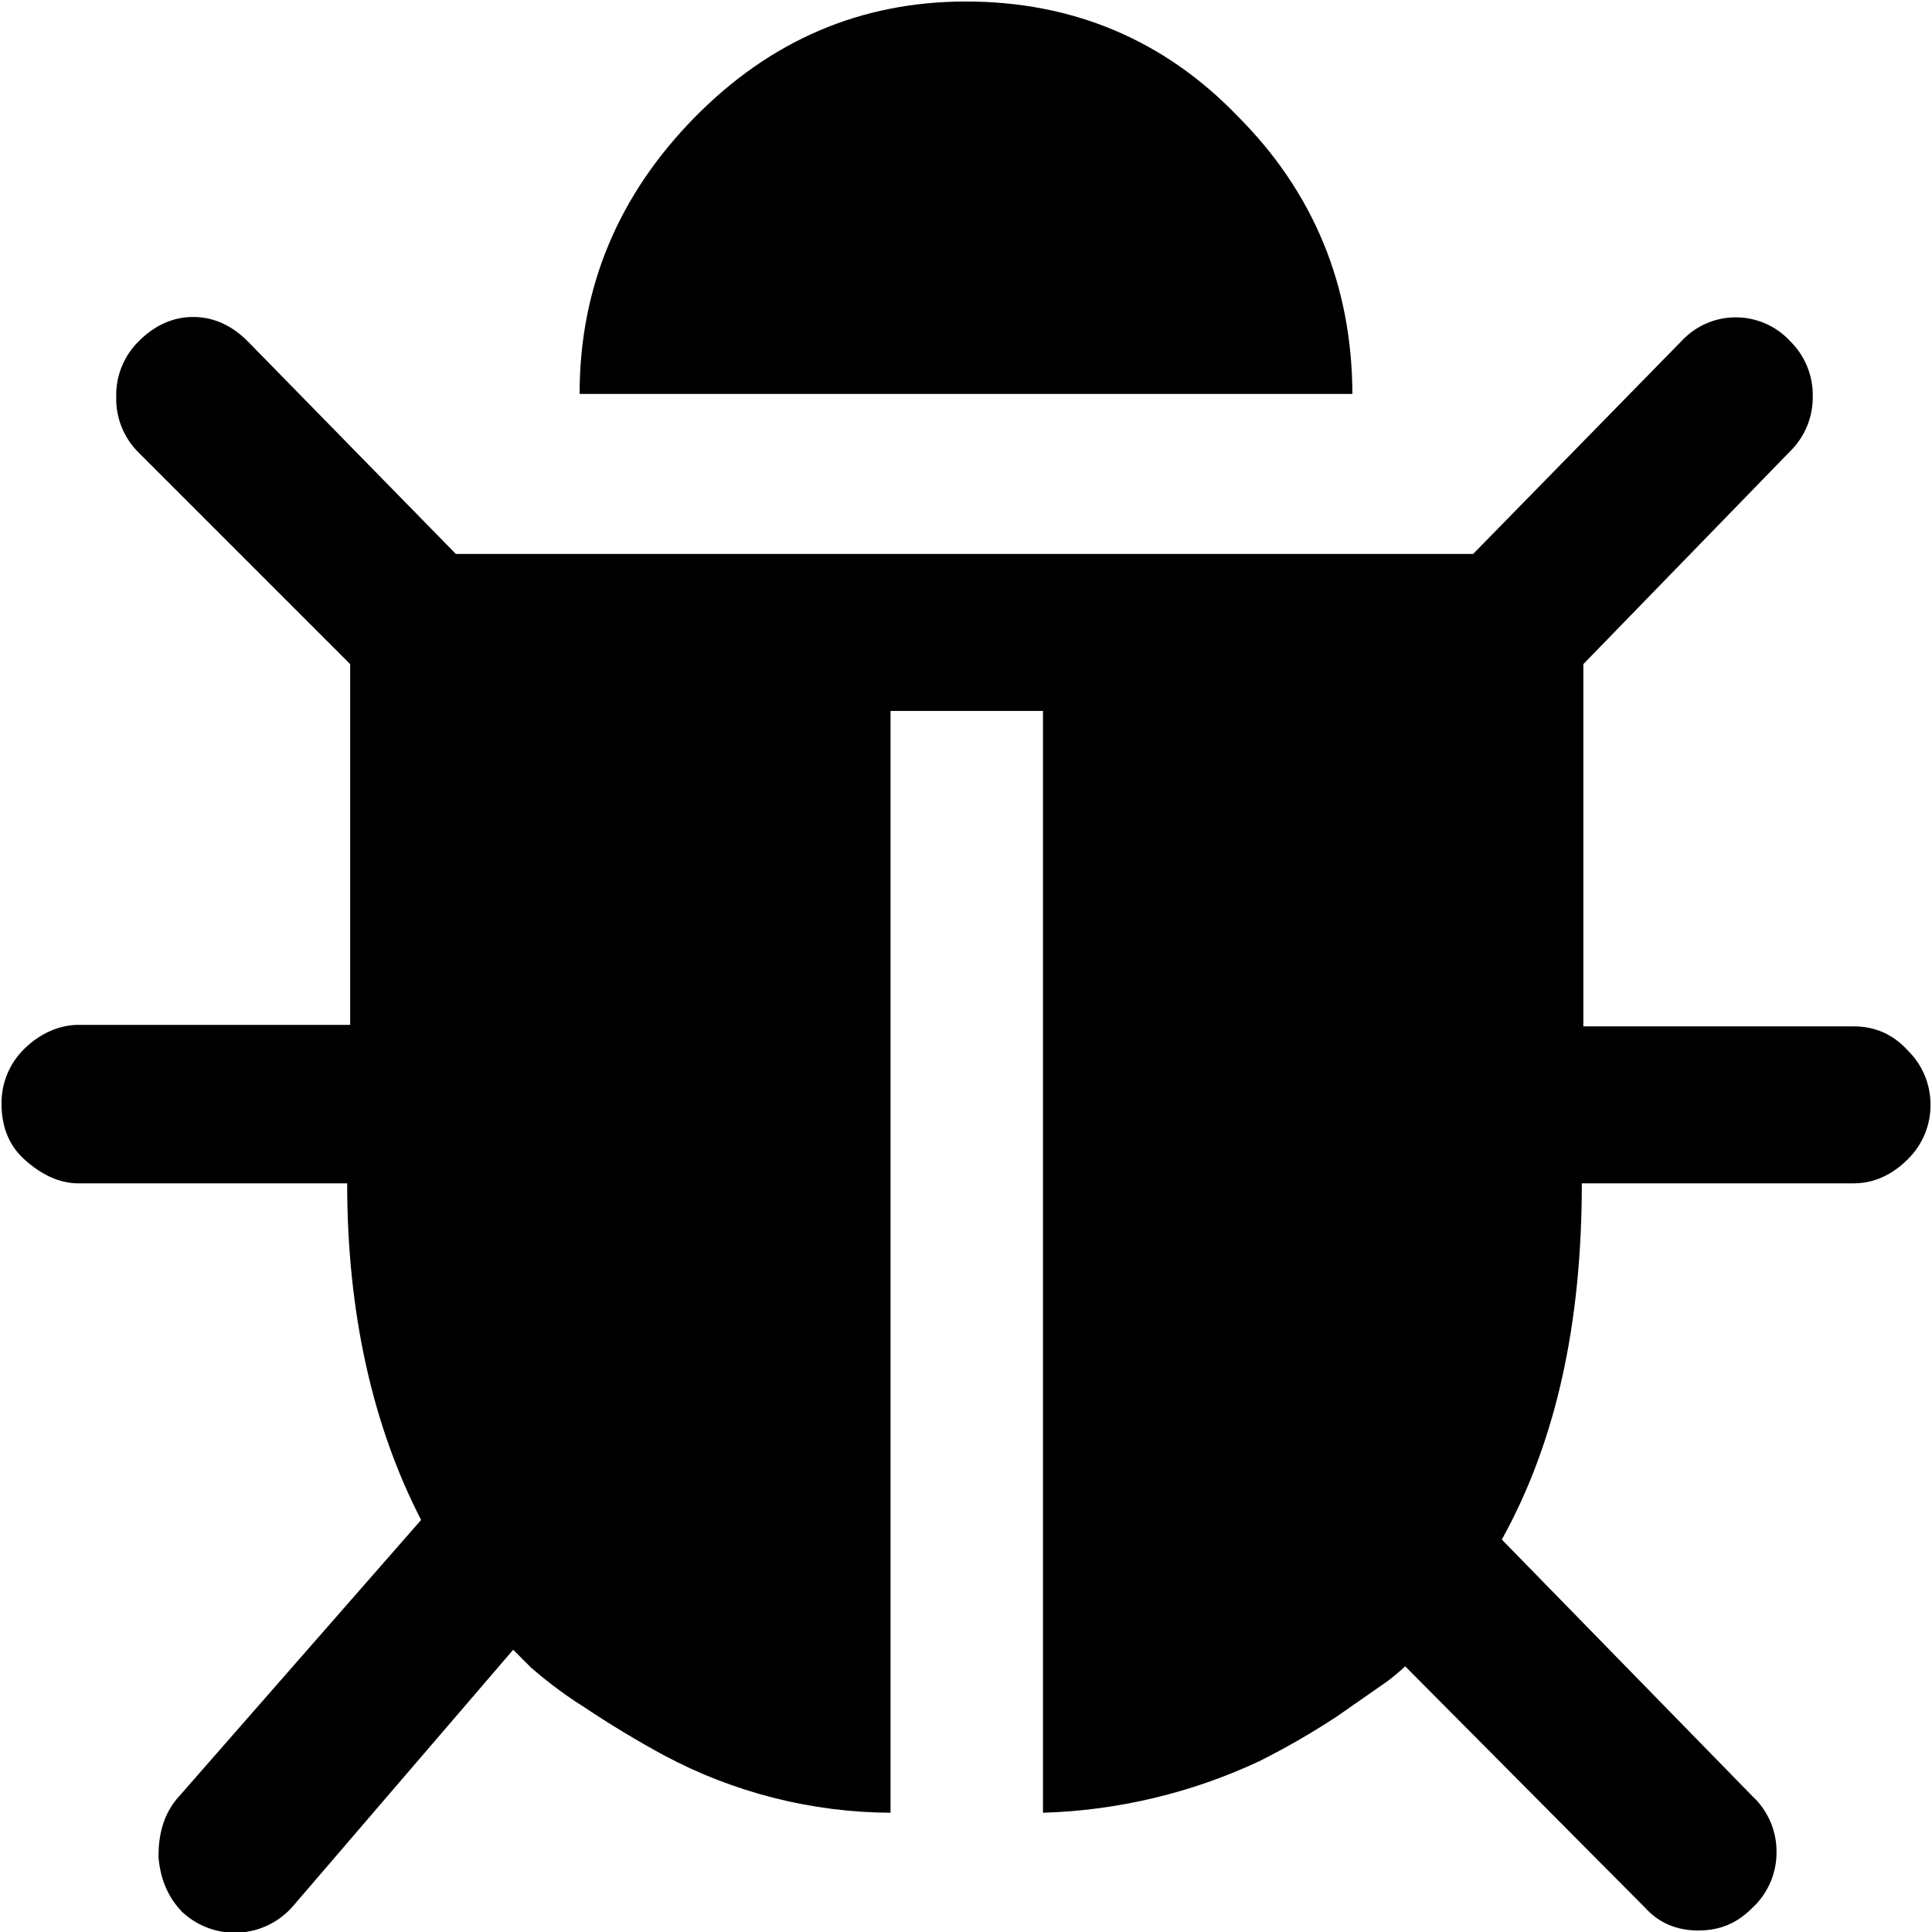
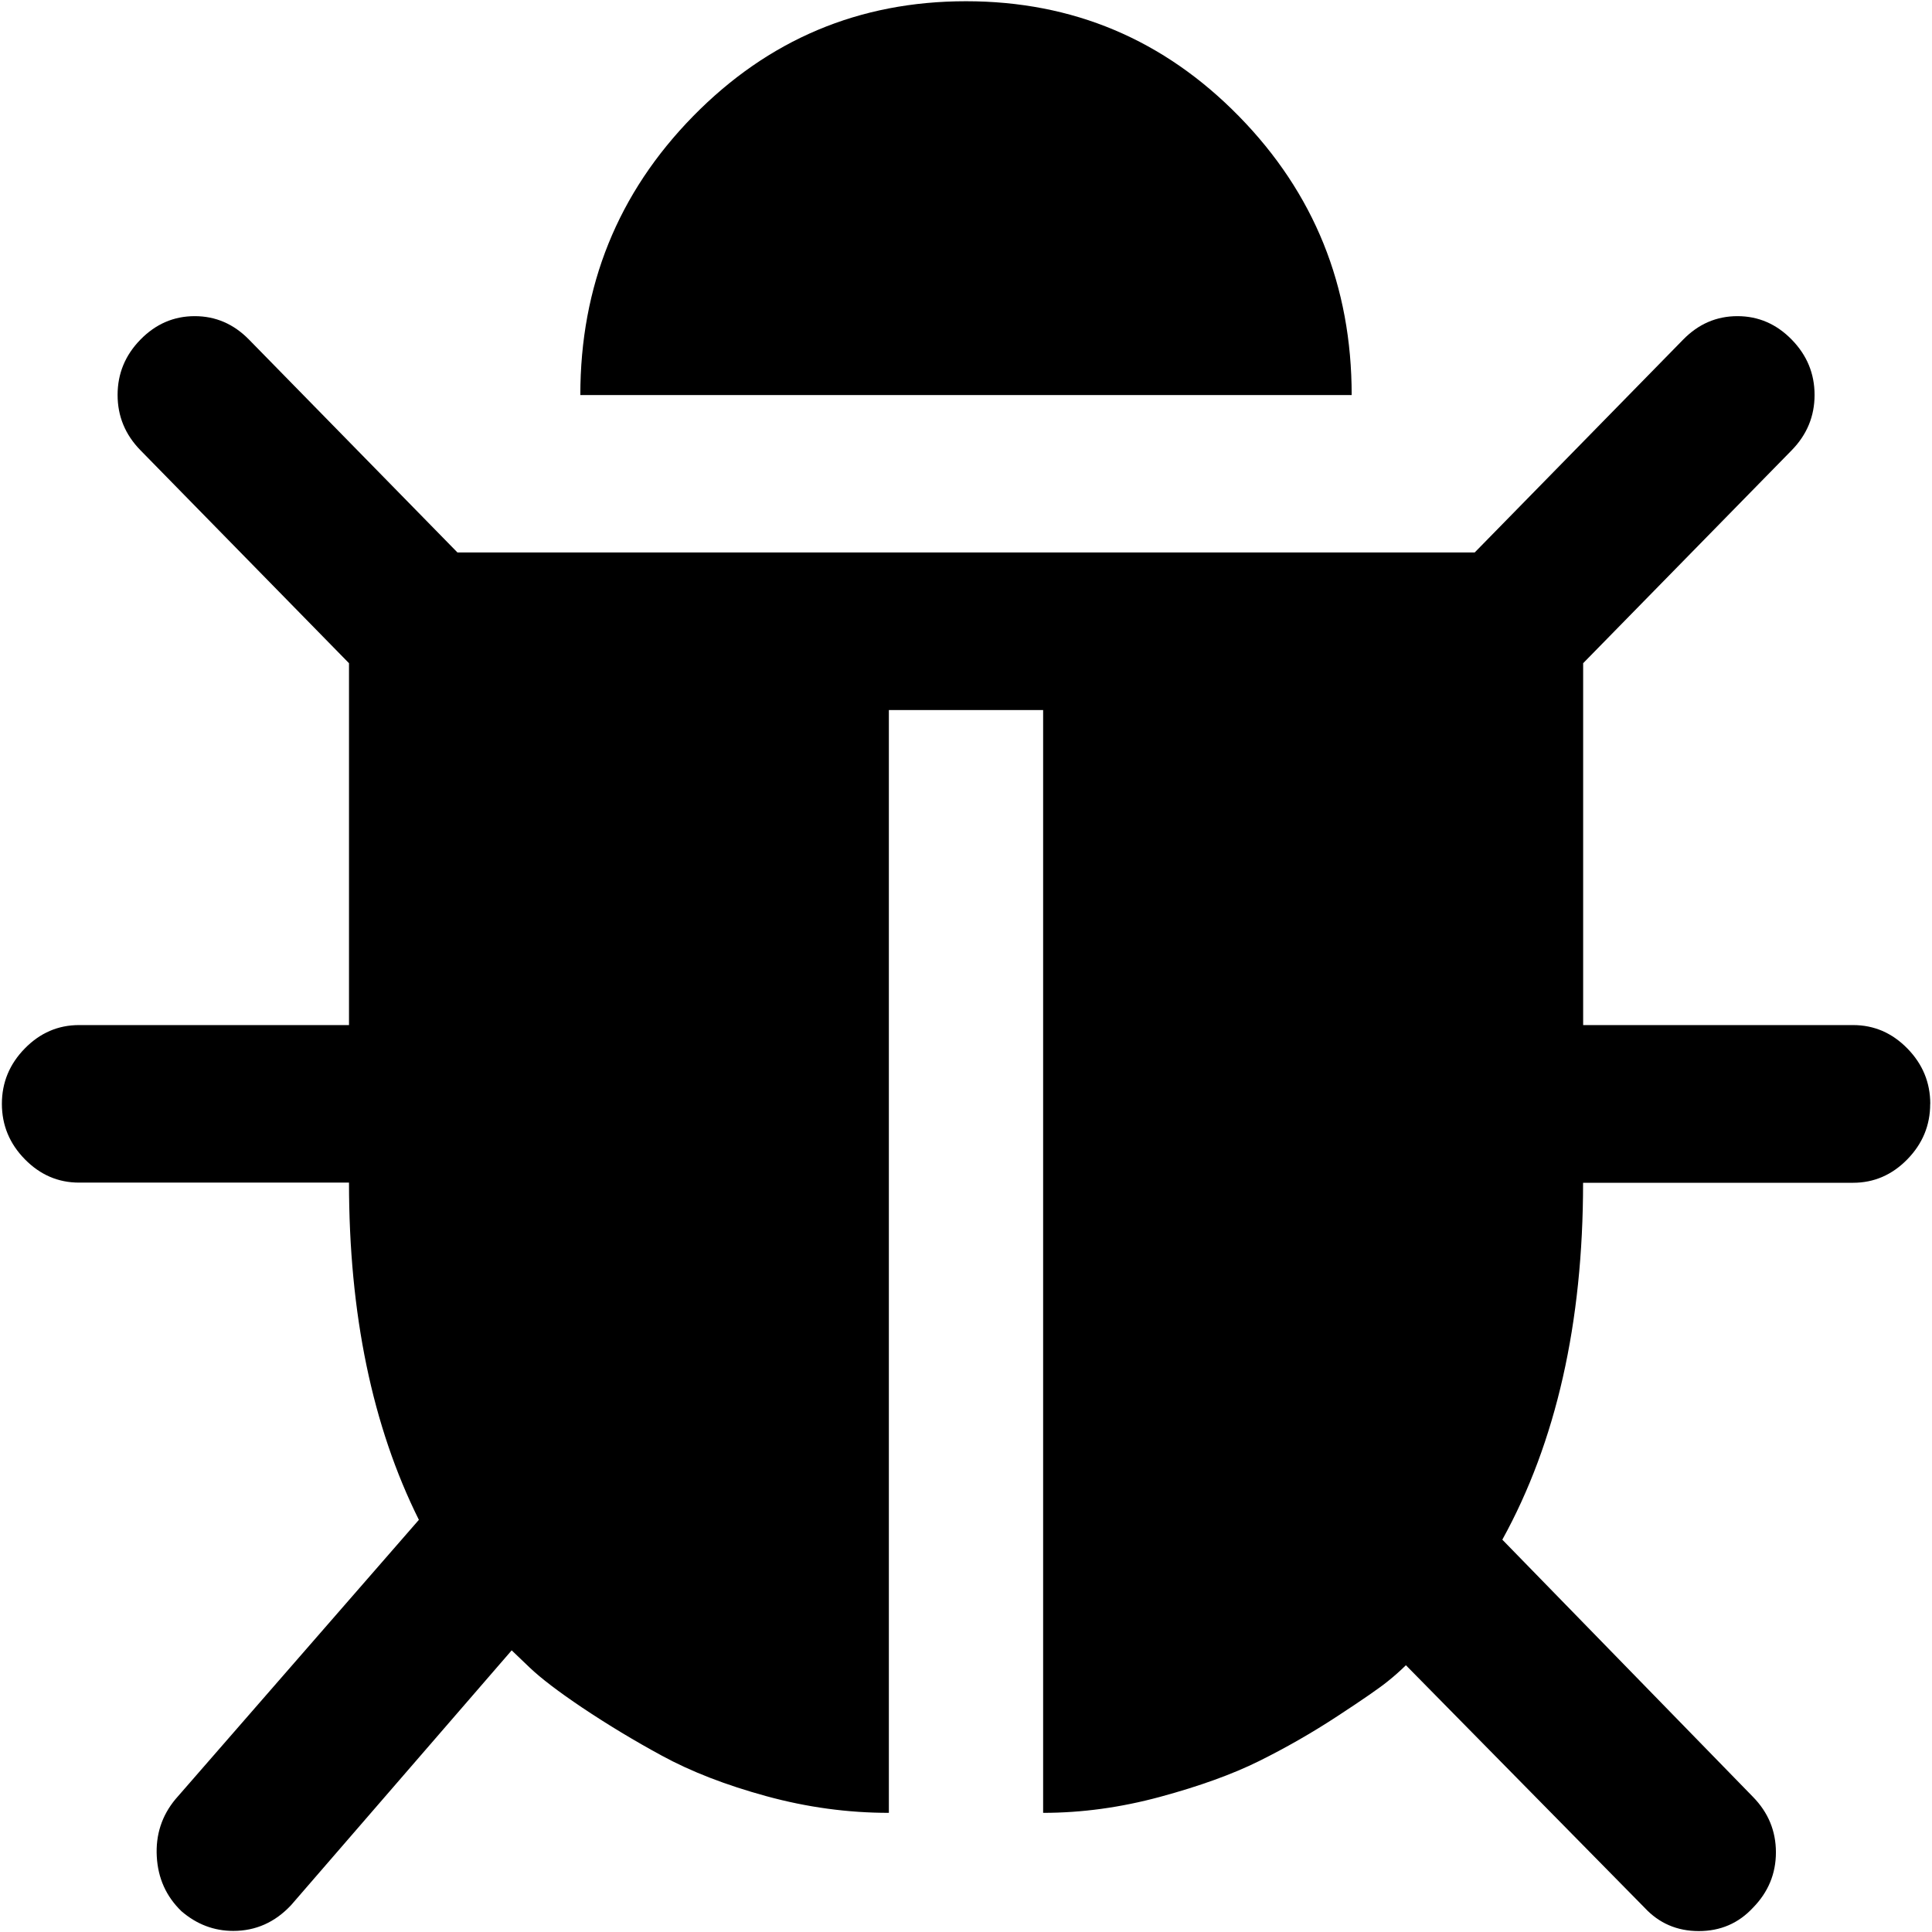
- <svg xmlns="http://www.w3.org/2000/svg" width="128" height="128">
-   <path d="M127.9 73.1a5 5 0 0 1-1.5 3.7c-1 1-2.2 1.6-3.6 1.6h-18c0 9.3-1.7 17.1-5.3 23.6l16.6 17a5 5 0 0 1 1.6 3.7 5 5 0 0 1-1.6 3.7c-1 1-2.1 1.5-3.6 1.5-1.4 0-2.6-.5-3.5-1.5l-15.9-16a15.5 15.5 0 0 1-1.2 1l-3.3 2.3a50.1 50.1 0 0 1-5.2 3 36.4 36.4 0 0 1-14.3 3.4v-73H59v73a32.2 32.2 0 0 1-15-3.8 66.8 66.8 0 0 1-5.3-3.2c-1.6-1-2.8-2-3.5-2.6l-1.2-1.2-14.6 17a5.1 5.1 0 0 1-7.3.4c-1-1-1.5-2.3-1.6-3.7 0-1.4.3-2.7 1.2-3.8l16.2-18.5C24.7 94.5 23 87 23 78.4H5.2c-1.3 0-2.5-.6-3.6-1.6S.1 74.5.1 73.1a5 5 0 0 1 1.5-3.6c1-1 2.3-1.6 3.6-1.6h18V44L9.2 30a5 5 0 0 1-1.5-3.7 5 5 0 0 1 1.5-3.7c1-1 2.2-1.6 3.6-1.6s2.6.6 3.6 1.6l13.8 14.1h67.4l13.8-14.1a4.9 4.9 0 0 1 7.2 0 5 5 0 0 1 1.5 3.7 5 5 0 0 1-1.5 3.6L104.9 44v24h17.9c1.4 0 2.6.5 3.6 1.6a5 5 0 0 1 1.5 3.6zm-38.3-47H38.4C38.4 19 41 12.9 46 7.8 51 2.7 57 .1 64 .1c7 0 13.1 2.5 18 7.6 5 5 7.6 11.2 7.6 18.5z" />
+ <svg xmlns="http://www.w3.org/2000/svg" viewBox="0 0 128 128">
+   <path d="M127.88 73.143c0 1.412-.506 2.635-1.518 3.669-1.011 1.033-2.209 1.55-3.592 1.55h-17.887c0 9.296-1.783 17.178-5.35 23.645l16.609 17.044c1.011 1.034 1.517 2.257 1.517 3.67 0 1.412-.506 2.635-1.517 3.668-.958 1.033-2.155 1.55-3.593 1.55-1.438 0-2.635-.517-3.593-1.55l-15.811-16.063a15.49 15.49 0 0 1-1.196 1.06c-.532.434-1.65 1.208-3.353 2.322a50.104 50.104 0 0 1-5.192 2.974c-1.758.87-3.94 1.658-6.546 2.364-2.607.706-5.189 1.06-7.748 1.06V47.044H58.89v73.062c-2.716 0-5.417-.367-8.106-1.102-2.688-.734-5.003-1.631-6.945-2.692a66.769 66.769 0 0 1-5.268-3.179c-1.571-1.057-2.73-1.94-3.476-2.65L33.9 109.34l-14.611 16.877c-1.066 1.14-2.344 1.711-3.833 1.711-1.277 0-2.422-.434-3.434-1.304-1.012-.978-1.557-2.187-1.635-3.627-.079-1.44.333-2.705 1.236-3.794l16.129-18.51c-3.087-6.197-4.63-13.644-4.63-22.342H5.235c-1.383 0-2.58-.517-3.592-1.55S.125 74.545.125 73.132c0-1.412.506-2.635 1.518-3.668 1.012-1.034 2.21-1.55 3.592-1.55h17.887V43.939L9.308 29.833c-1.012-1.033-1.517-2.256-1.517-3.669 0-1.412.505-2.635 1.517-3.668 1.012-1.034 2.21-1.55 3.593-1.55s2.58.516 3.593 1.55l13.813 14.106h67.396l13.814-14.106c1.012-1.034 2.21-1.55 3.592-1.55 1.384 0 2.581.516 3.593 1.55 1.012 1.033 1.518 2.256 1.518 3.668 0 1.413-.506 2.636-1.518 3.67l-13.814 14.105v23.975h17.887c1.383 0 2.58.516 3.593 1.55 1.011 1.033 1.517 2.256 1.517 3.668l-.005.01zM89.552 26.175H38.448c0-7.23 2.489-13.386 7.466-18.469C50.892 2.623 56.92.082 64 .082c7.08 0 13.108 2.541 18.086 7.624 4.977 5.083 7.466 11.24 7.466 18.469z" />
</svg>
